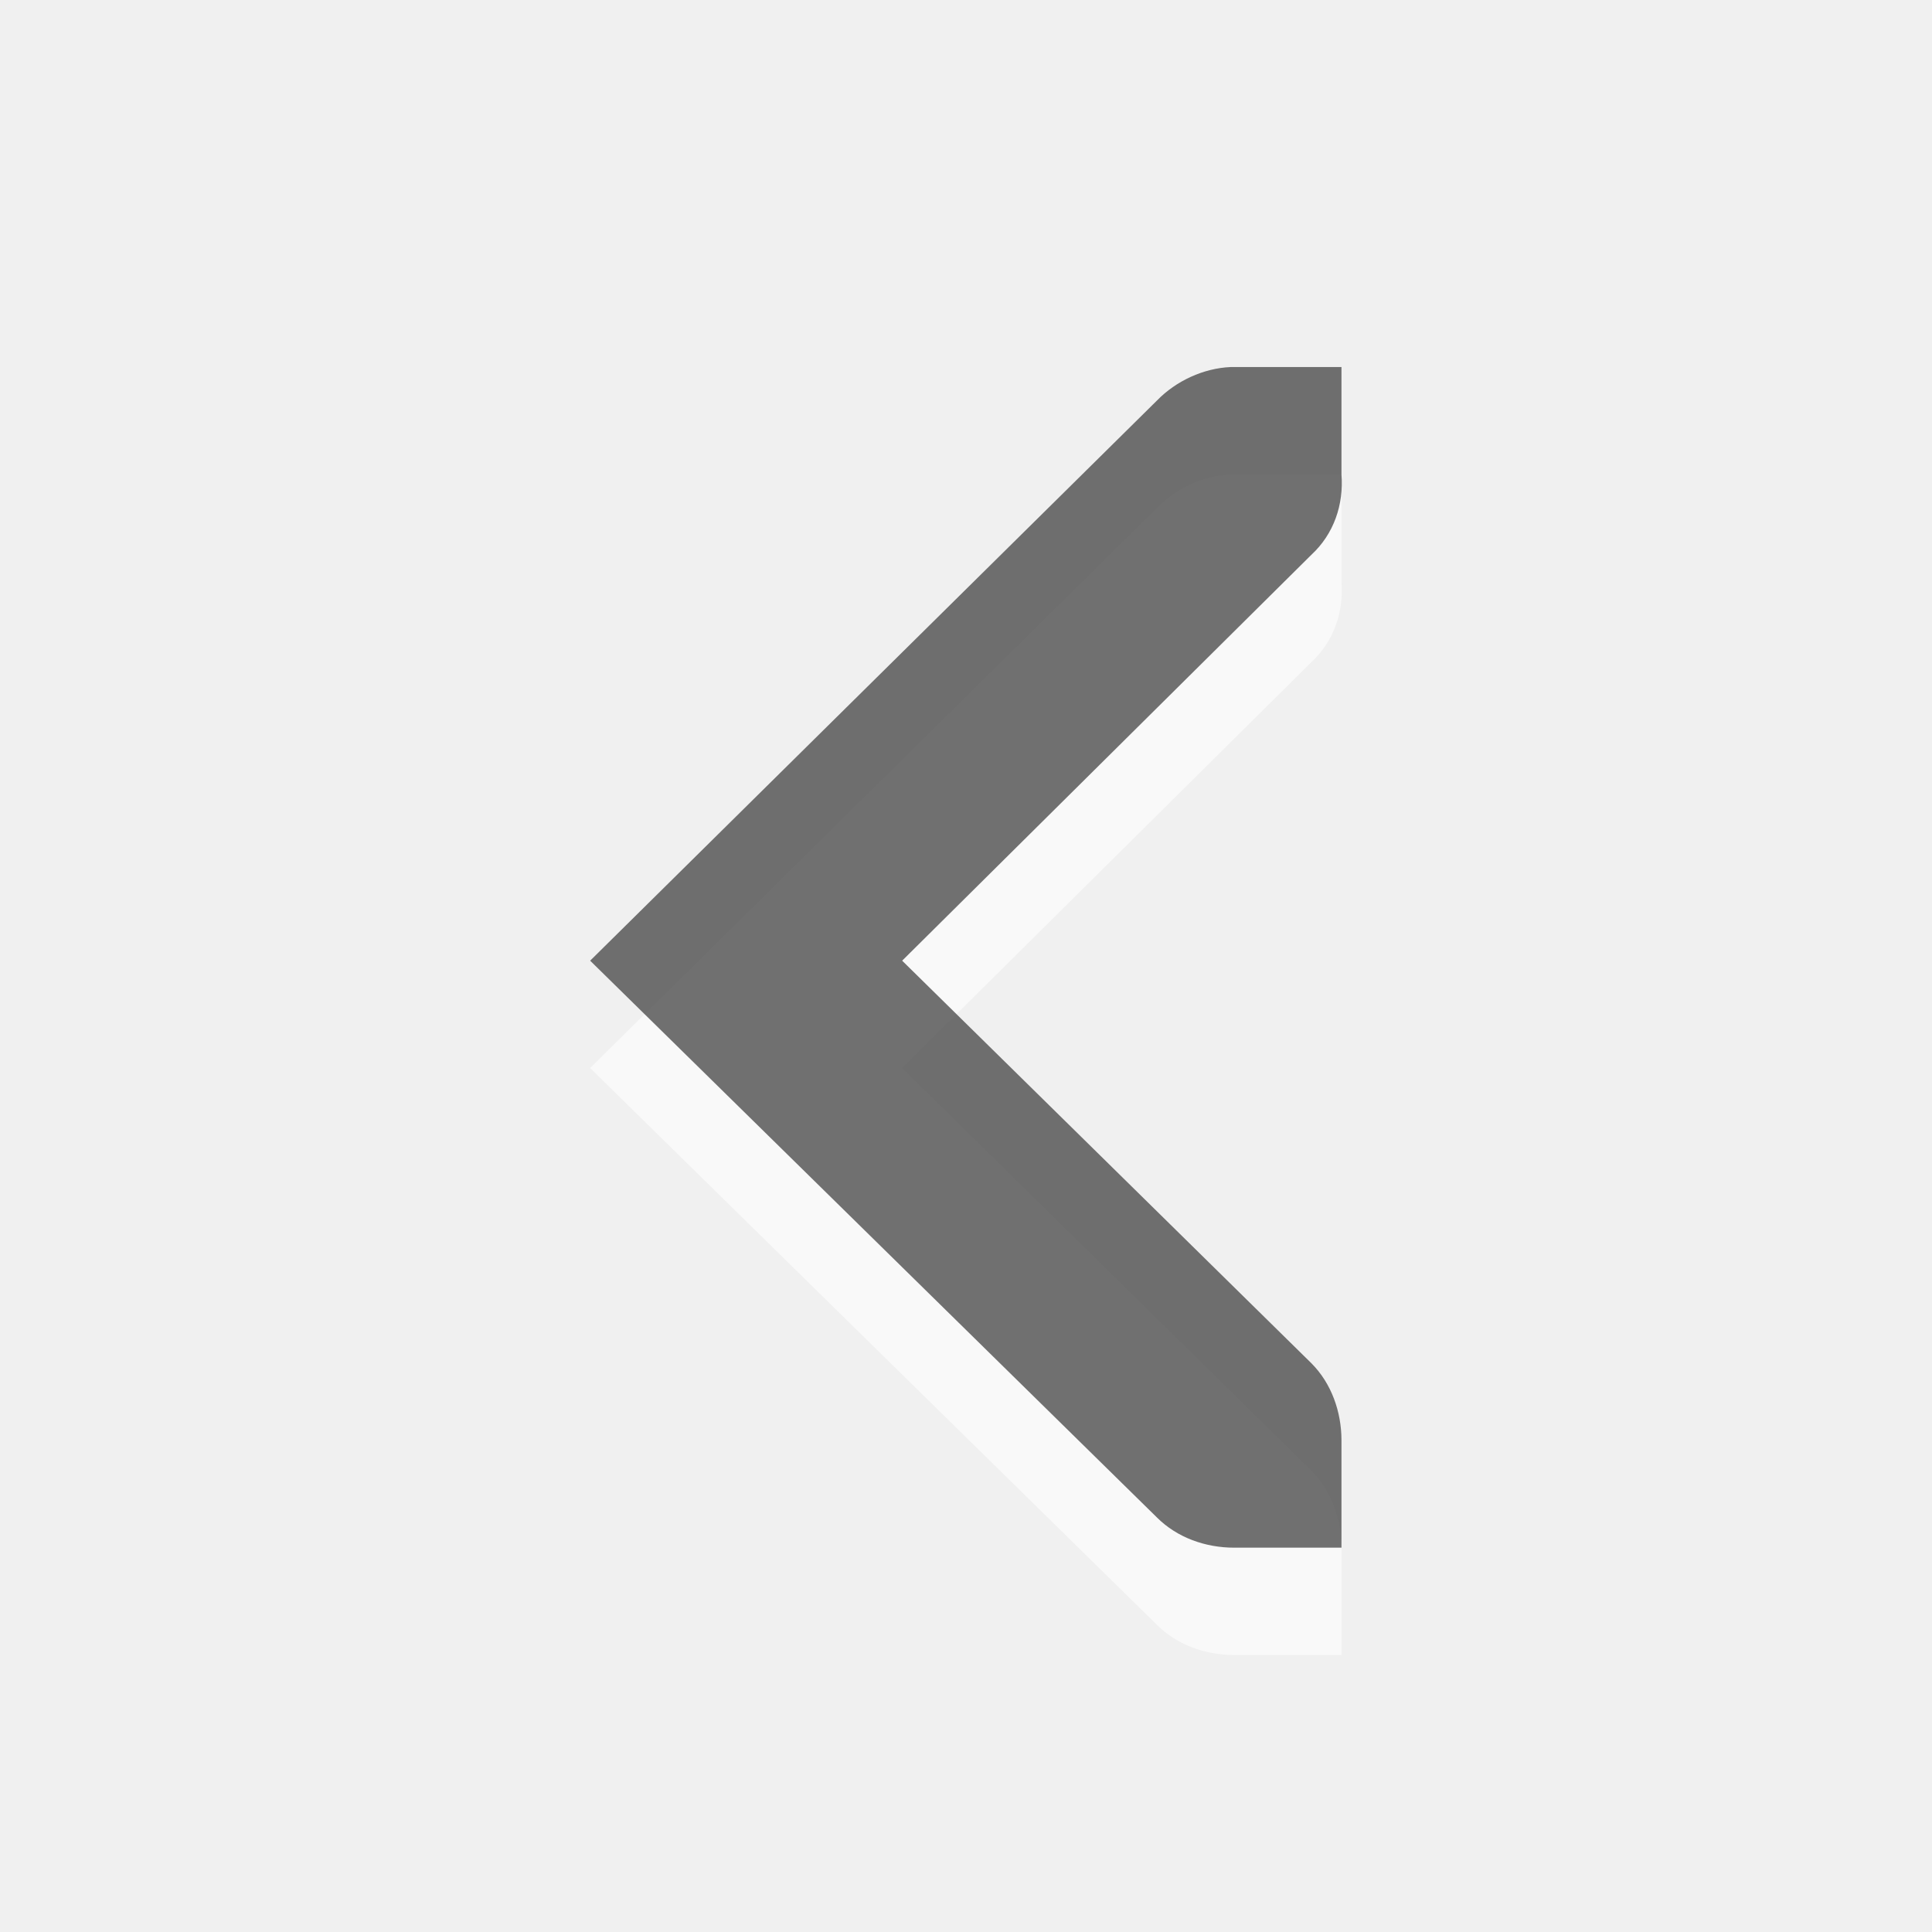
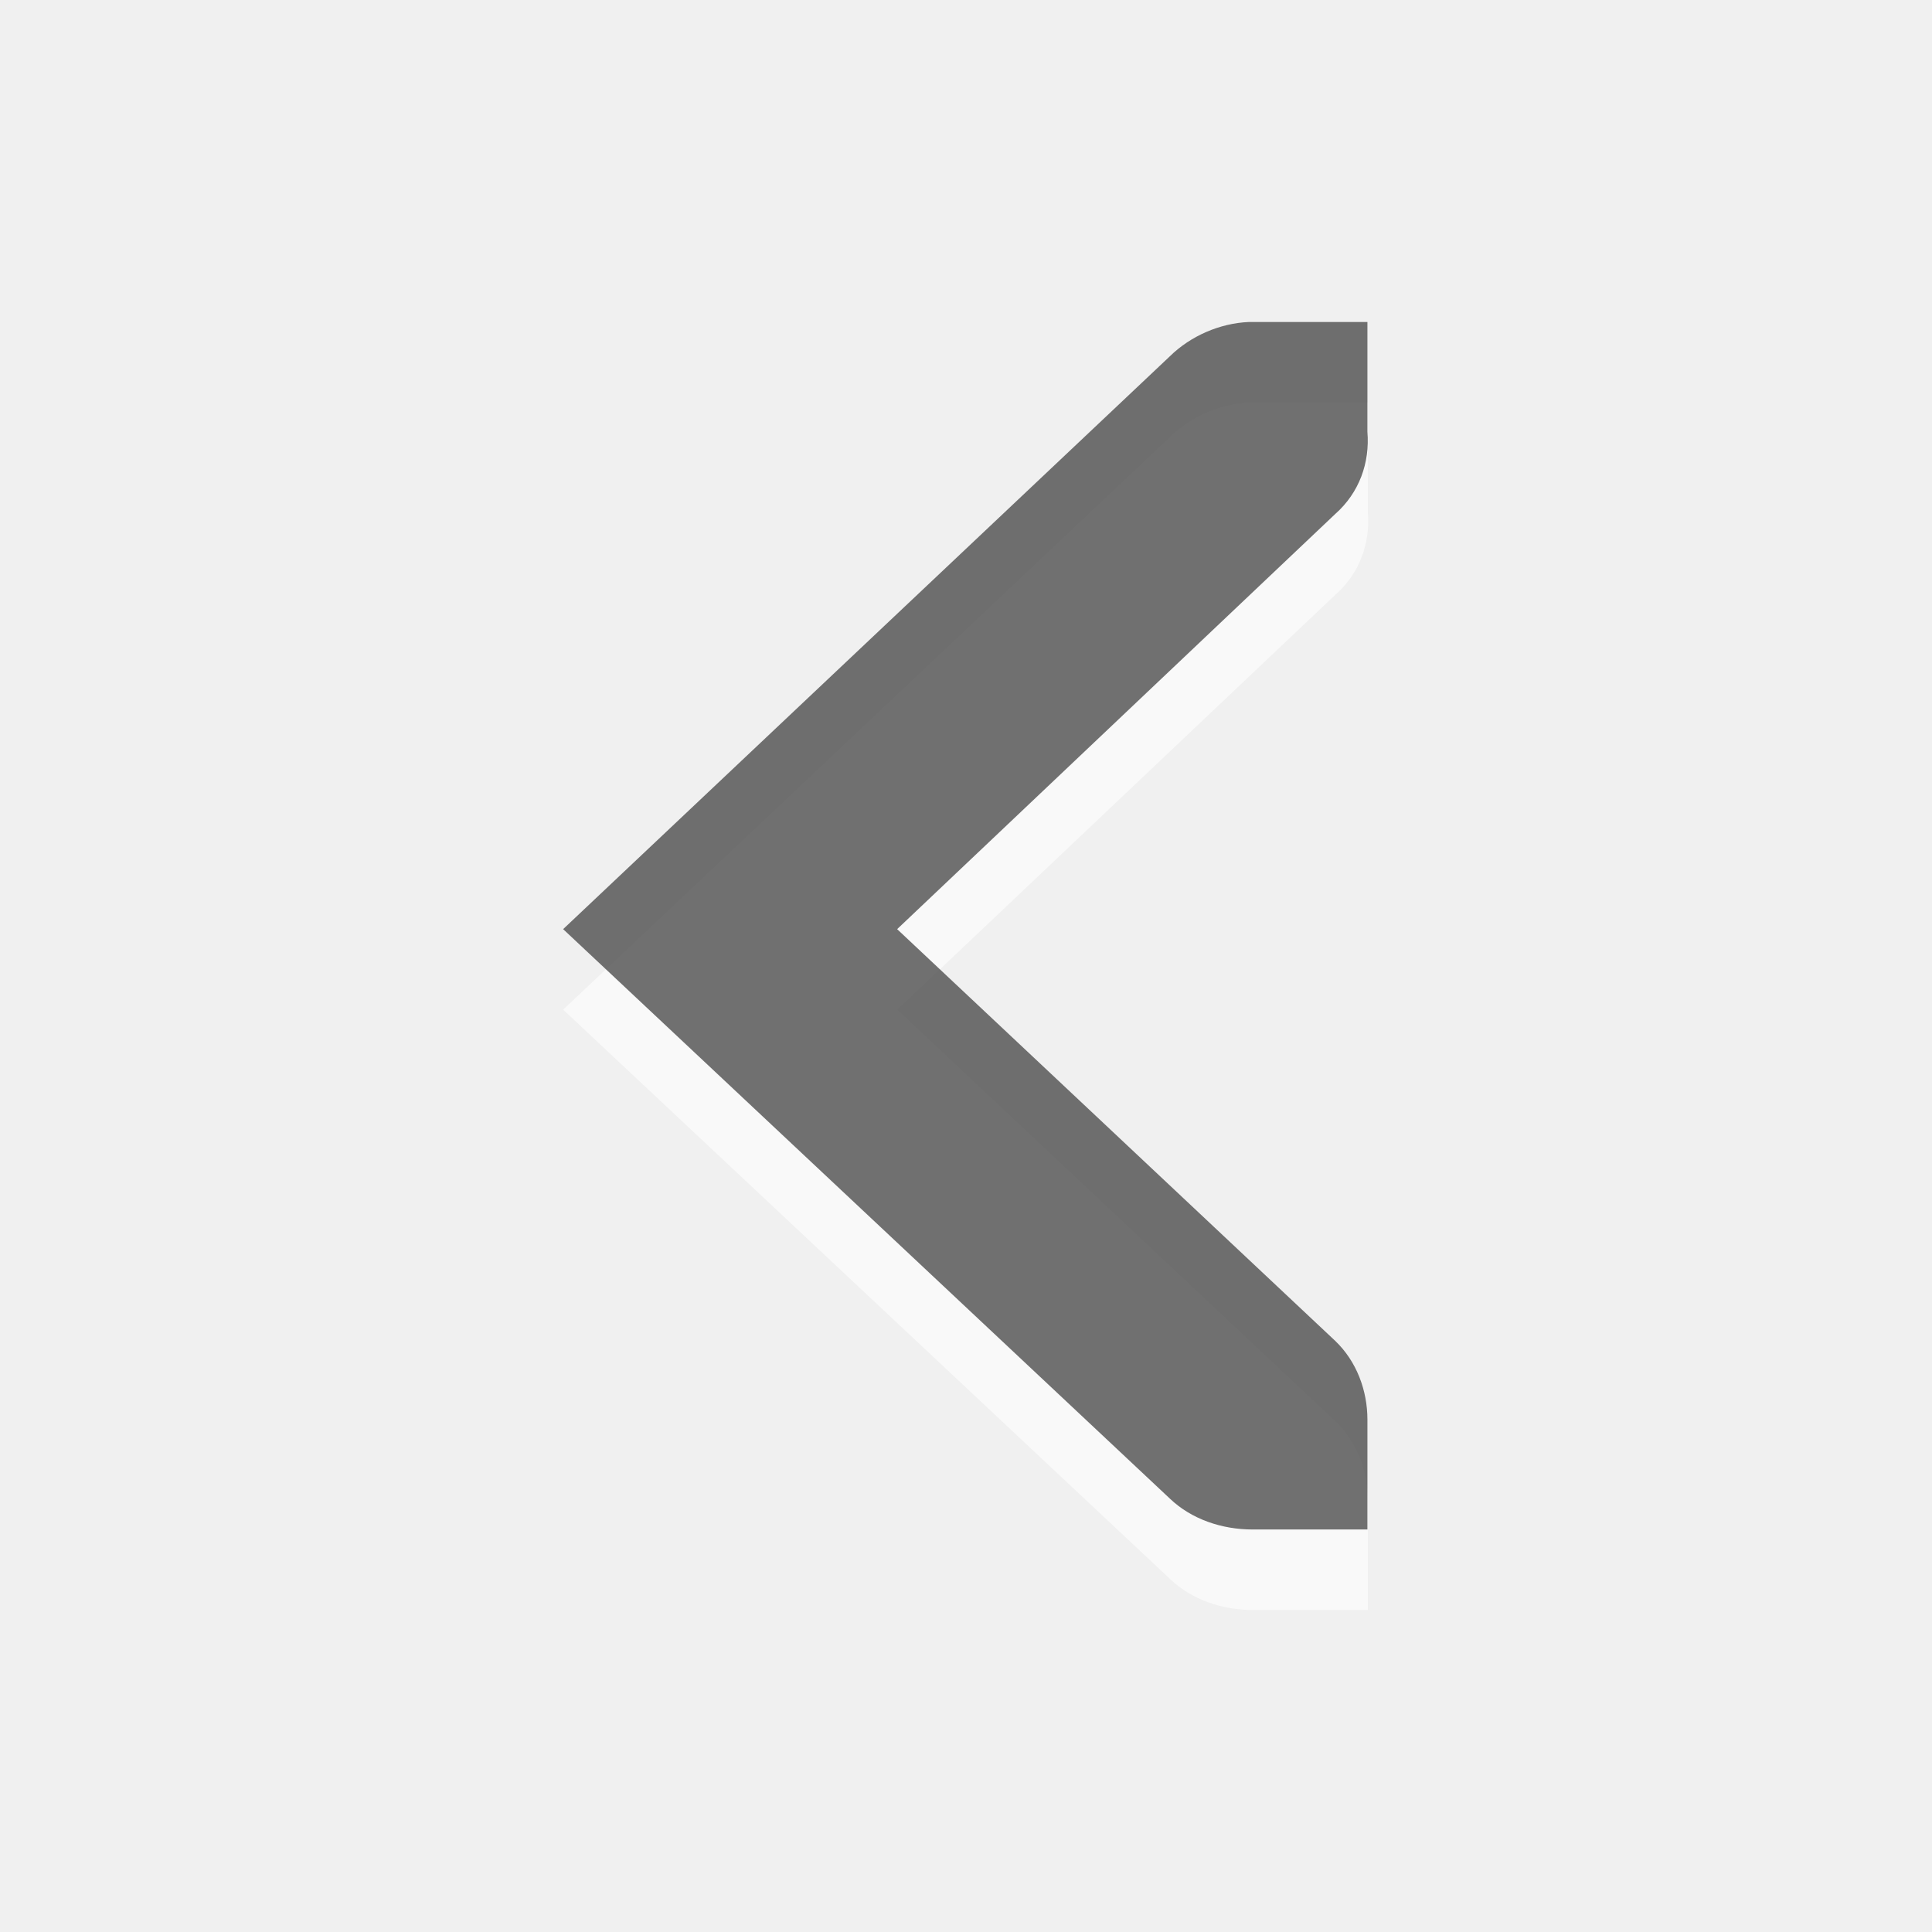
- <svg xmlns="http://www.w3.org/2000/svg" xmlns:xlink="http://www.w3.org/1999/xlink" viewBox="0 0 24 24" id="svg3133" version="1.1" width="100%" height="100%">
-   <defs id="defs3135">
+ <svg xmlns="http://www.w3.org/2000/svg" xmlns:xlink="http://www.w3.org/1999/xlink" viewBox="0 0 24 24" id="svg3108" version="1.1" width="100%" height="100%">
+   <defs id="defs3110">
    <linearGradient gradientUnits="userSpaceOnUse" id="linearGradient951-5" x2="0" y1="3.007" y2="11.024">
-       <stop offset="0" id="stop3138" />
-       <stop offset="1" stop-color="#363636" id="stop3140" />
+       <stop offset="0" id="stop3113" />
+       <stop offset="1" stop-color="#363636" id="stop3115" />
    </linearGradient>
-     <linearGradient xlink:href="#linearGradient951-5" id="linearGradient3425" gradientUnits="userSpaceOnUse" y1="3.007" x2="0" y2="11.024" />
-     <linearGradient xlink:href="#linearGradient951-5" id="linearGradient3427" gradientUnits="userSpaceOnUse" y1="3.007" x2="0" y2="11.024" />
-     <linearGradient xlink:href="#linearGradient951-5" id="linearGradient3429" gradientUnits="userSpaceOnUse" y1="3.007" x2="0" y2="11.024" />
+     <linearGradient xlink:href="#linearGradient951-5" id="linearGradient3435" gradientUnits="userSpaceOnUse" y1="3.007" x2="0" y2="11.024" />
+     <linearGradient xlink:href="#linearGradient951-5" id="linearGradient3437" gradientUnits="userSpaceOnUse" y1="3.007" x2="0" y2="11.024" />
+     <linearGradient xlink:href="#linearGradient951-5" id="linearGradient3439" gradientUnits="userSpaceOnUse" y1="3.007" x2="0" y2="11.024" />
  </defs>
-   <g style="opacity:0.6;fill:#ffffff" id="g3144" transform="matrix(1.333302,0,0,1.333302,-131.3324,-687.4243)">
-     <path style="fill:#ffffff" id="path3146" d="m 111,520 h -1 -0.031 c -0.255,0.011 -0.51,0.129 -0.688,0.312 l -5.281,5.219 5.281,5.188 c 0.188,0.188 0.453,0.281 0.719,0.281 h 1 v -1 c 0,-0.265 -0.093,-0.531 -0.281,-0.719 l -3.812,-3.75 3.812,-3.781 c 0.211,-0.195 0.303,-0.469 0.281,-0.75 v -1 z" />
+   <g style="opacity:0.6;fill:#ffffff" id="g3119" transform="matrix(1.42794,0,0,1.36363,-141.5098,-704.0877)">
+     <path style="fill:#ffffff" id="path3121" d="m 111,520 h -1 -0.031 c -0.255,0.011 -0.51,0.129 -0.688,0.312 l -5.281,5.219 5.281,5.188 c 0.188,0.188 0.453,0.281 0.719,0.281 h 1 v -1 c 0,-0.265 -0.093,-0.531 -0.281,-0.719 l -3.812,-3.75 3.812,-3.781 c 0.211,-0.195 0.303,-0.469 0.281,-0.75 v -1 z" />
  </g>
-   <g style="opacity:0.7;fill:url(#linearGradient3427)" id="g3150" transform="matrix(1.333302,0,0,1.333302,-131.3323,-688.7576)">
-     <path style="fill:url(#linearGradient3425)" id="path3152" d="m 111,520 h -1 -0.031 c -0.255,0.011 -0.51,0.129 -0.688,0.312 l -5.281,5.219 5.281,5.188 c 0.188,0.188 0.453,0.281 0.719,0.281 h 1 v -1 c 0,-0.265 -0.093,-0.531 -0.281,-0.719 l -3.812,-3.75 3.812,-3.781 c 0.211,-0.195 0.303,-0.469 0.281,-0.75 v -1 z" />
+   <g style="opacity:0.7;fill:url(#linearGradient3437)" id="g3125" transform="matrix(1.427299,0,0,1.36363,-141.4436,-705.0877)">
+     <path style="fill:url(#linearGradient3435)" id="path3127" d="m 111,520 h -1 -0.031 c -0.255,0.011 -0.51,0.129 -0.688,0.312 l -5.281,5.219 5.281,5.188 c 0.188,0.188 0.453,0.281 0.719,0.281 h 1 v -1 c 0,-0.265 -0.093,-0.531 -0.281,-0.719 l -3.812,-3.75 3.812,-3.781 c 0.211,-0.195 0.303,-0.469 0.281,-0.75 v -1 z" />
  </g>
</svg>
